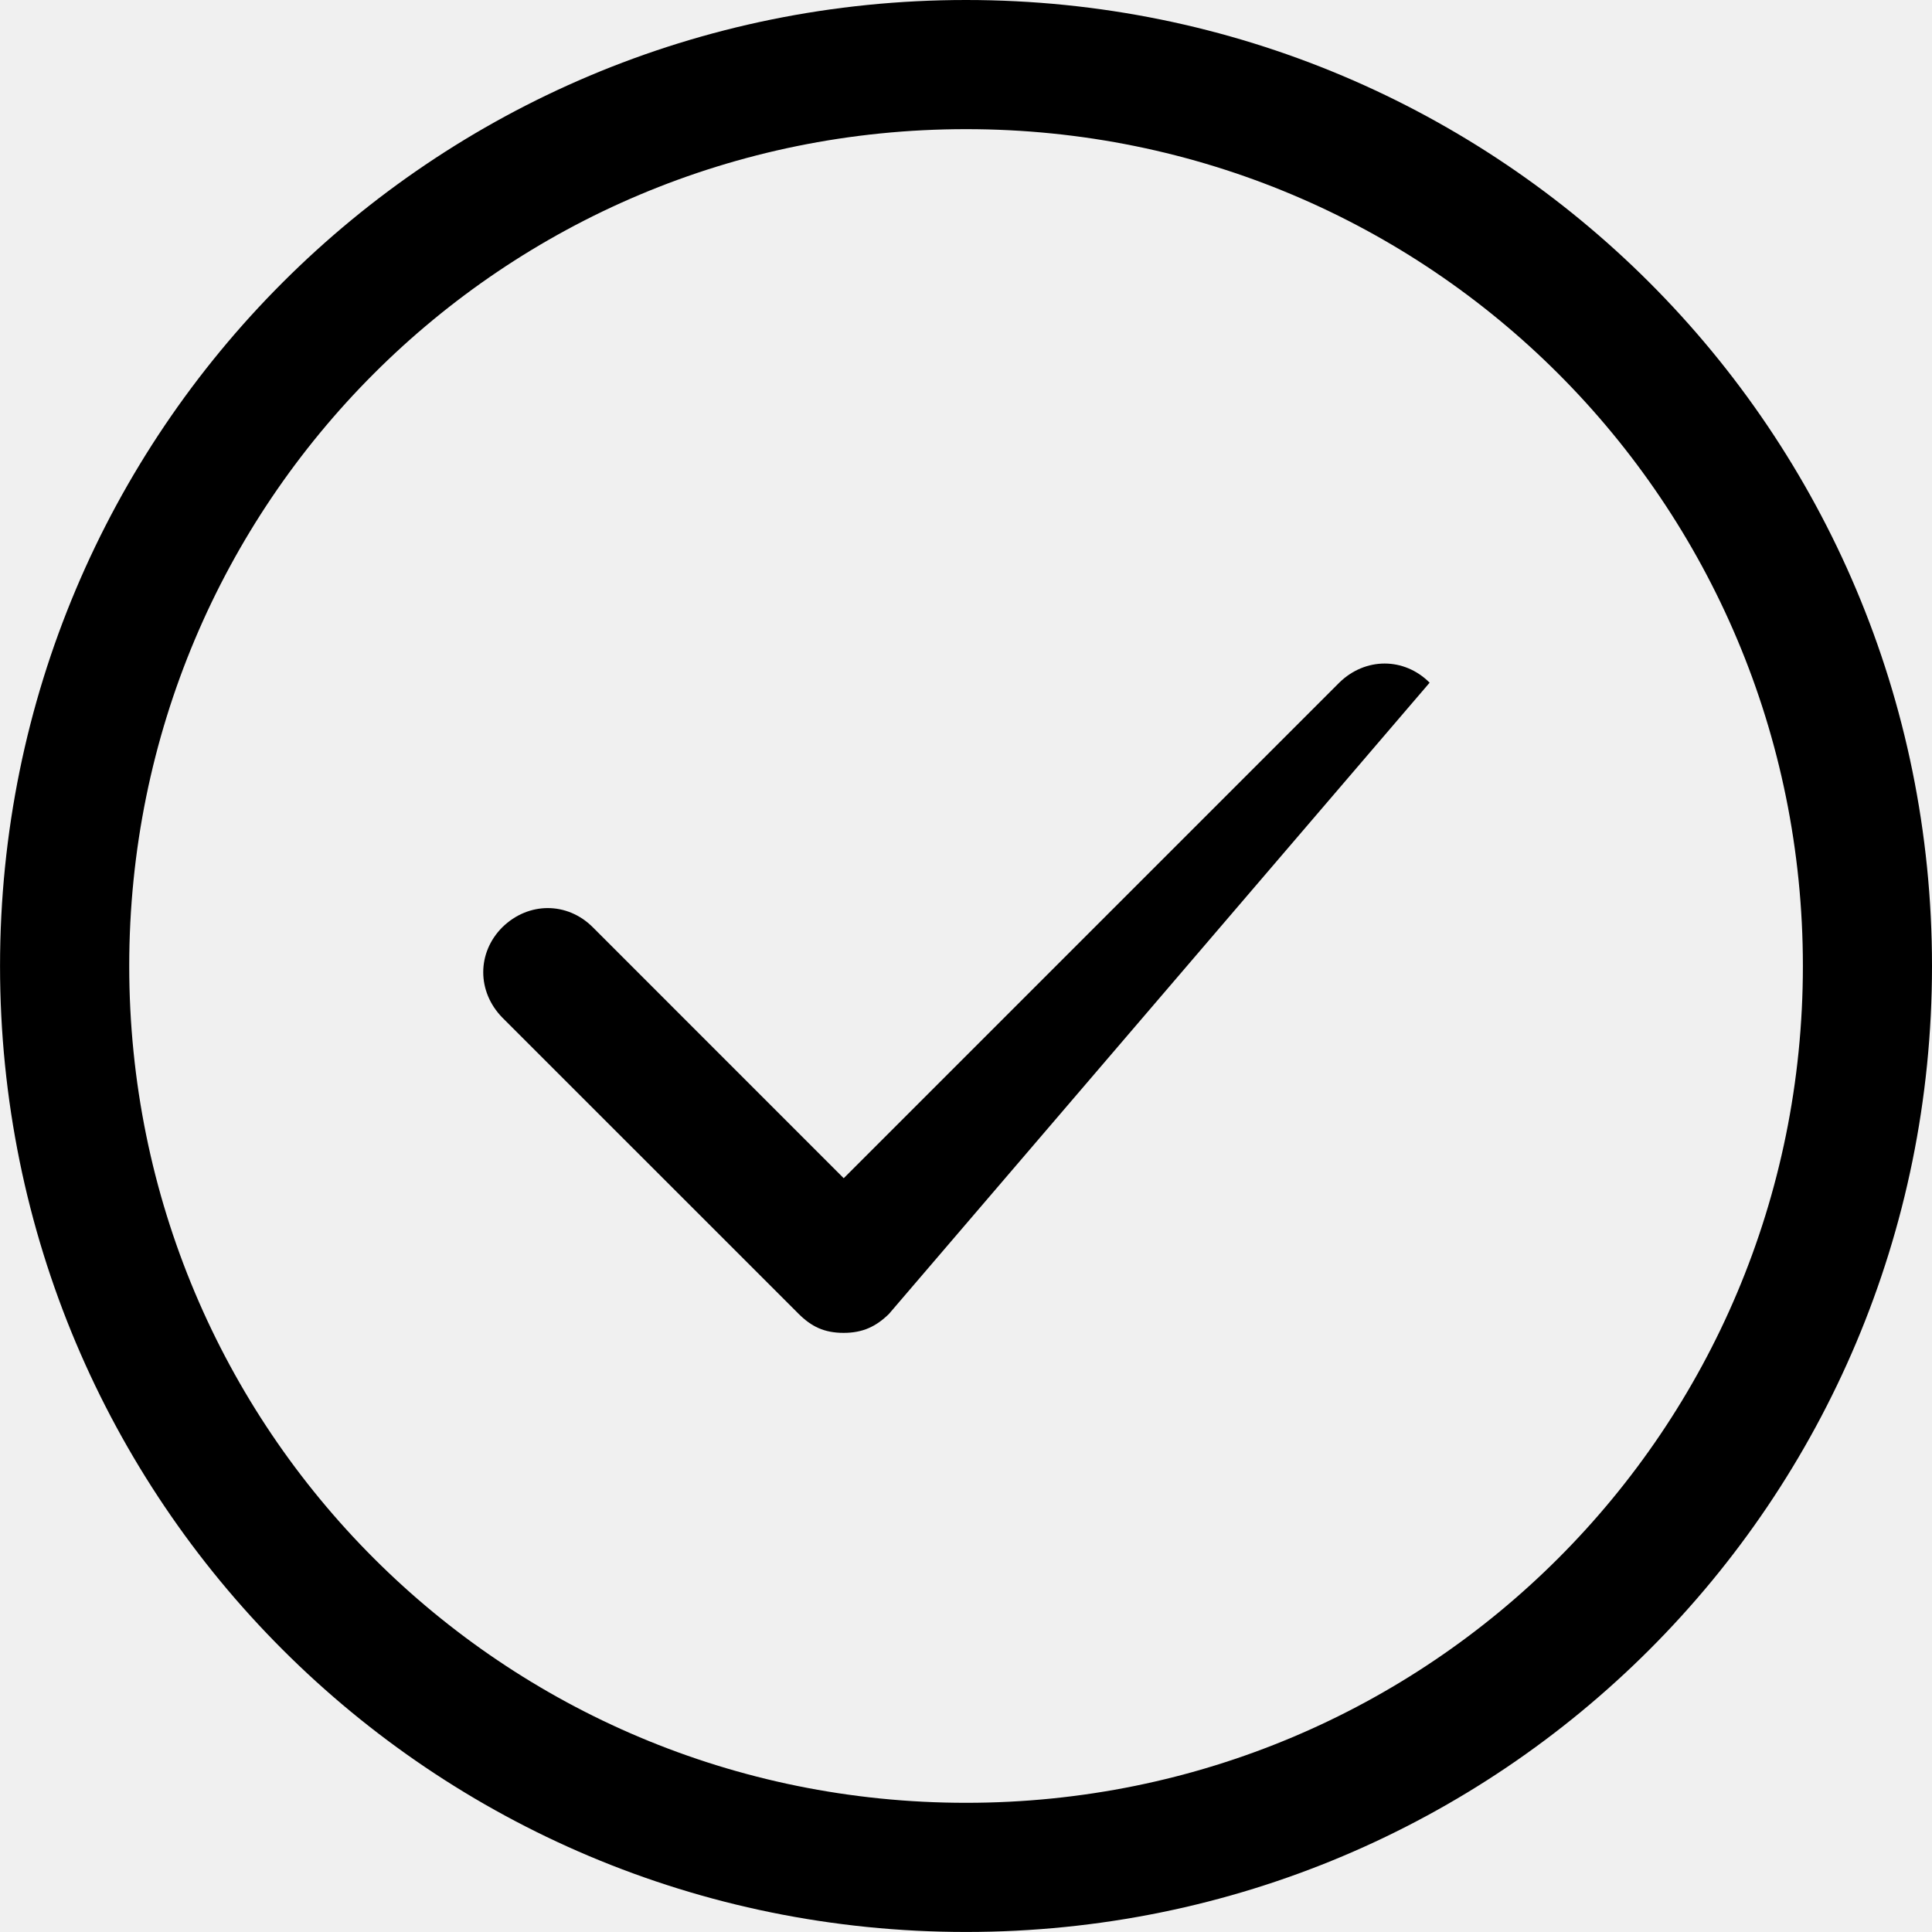
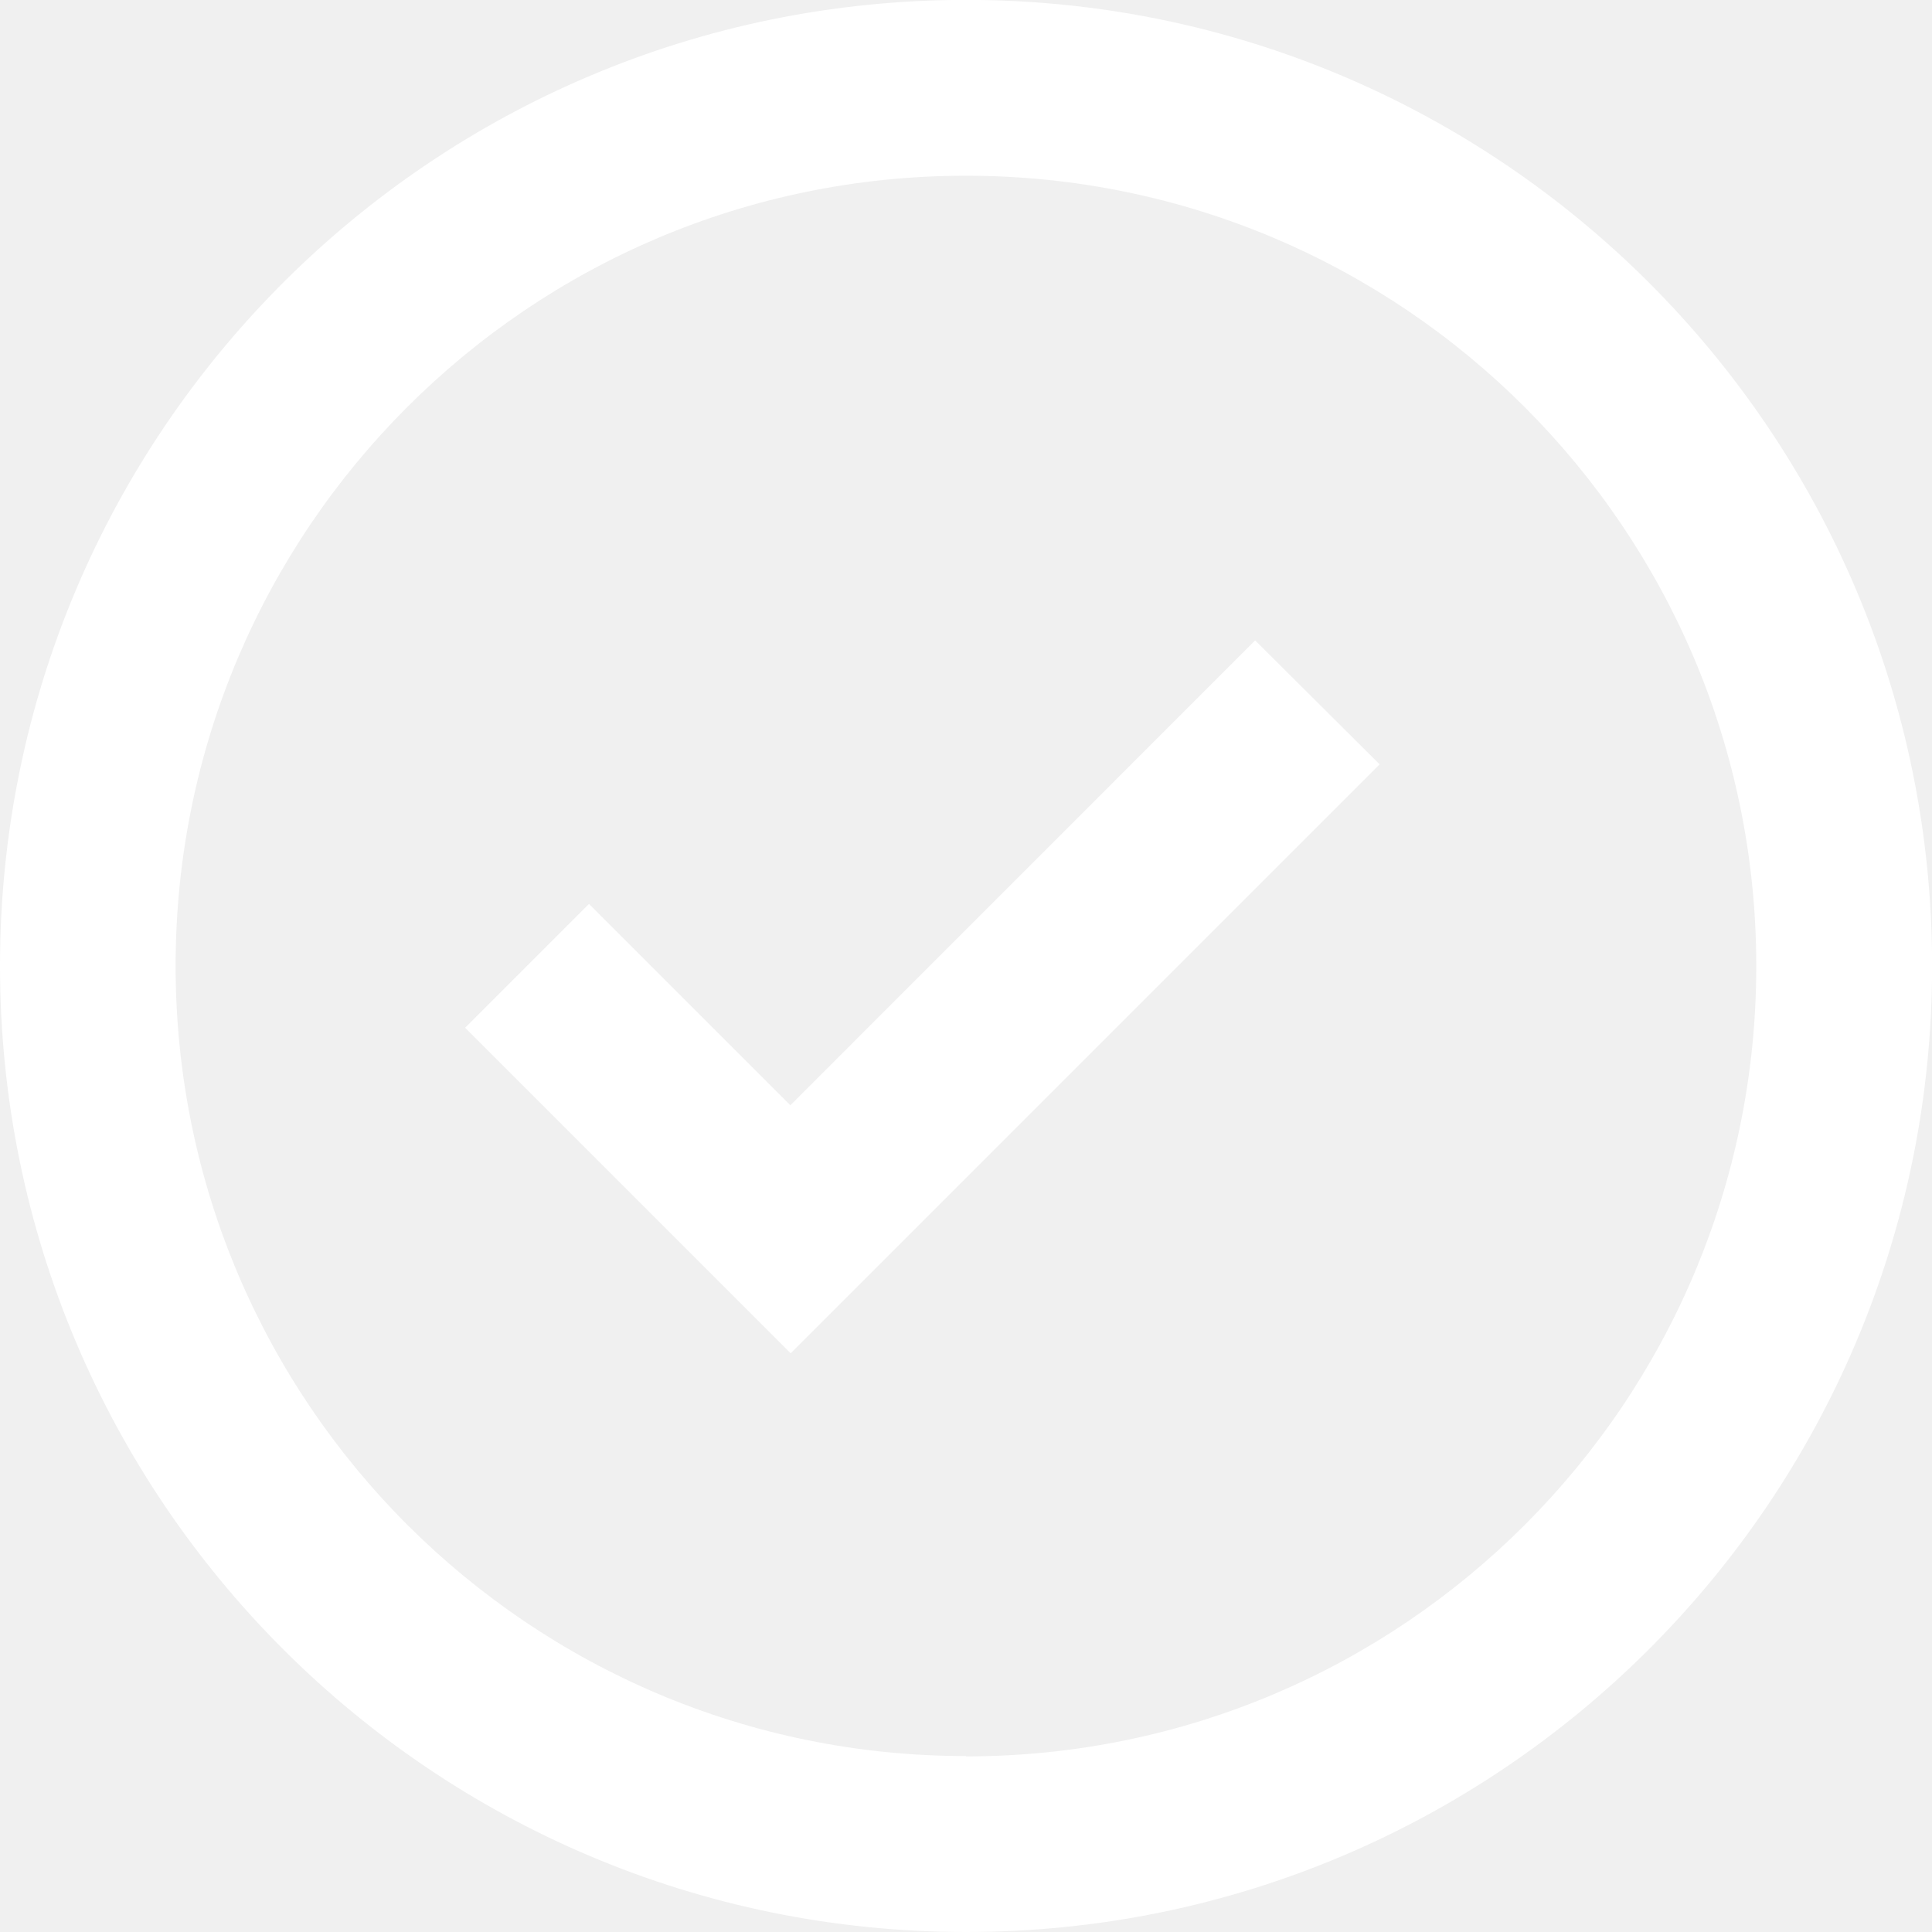
- <svg xmlns="http://www.w3.org/2000/svg" version="1.1" x="0px" y="0px" viewBox="554.999 669.444 49.141 49.141" xml:space="preserve">
-   <path d="M579.571,669.444c-13.592,0-24.571,10.968-24.571,24.571c0,13.602,10.968,24.569,24.571,24.569     c13.602,0,24.569-10.968,24.569-24.569C604.14,680.412,593.16,669.444,579.571,669.444z M579.571,715.299     c-11.793,0-21.285-9.492-21.285-21.285c0-11.791,9.492-21.285,21.285-21.285c11.791,0,21.285,9.494,21.285,21.285     C600.856,705.807,591.362,715.299,579.571,715.299z" />
-   <path d="M591.362,686.808c-0.649-0.649-1.636-0.649-2.299,0l-12.604,12.604l-6.383-6.384     c-0.649-0.649-1.636-0.649-2.299,0c-0.649,0.649-0.649,1.637,0,2.3l7.532,7.531c0.325,0.324,0.649,0.487,1.149,0.487     c0.487,0,0.825-0.163,1.15-0.48 7l13.752-13.753C592.011,688.456,592.011,687.47,591.362,686.808z" />
+ <svg xmlns="http://www.w3.org/2000/svg" width="17.163" height="17.163" viewBox="0 0 17.163 17.163">
+   <path fill="#fff" fill-rule="evenodd" d="M9.582 18.163a8.582 8.582 0 1 1 8.582-8.582 8.582 8.582 0 0 1-8.582 8.582zm0-1.56A7.021 7.021 0 1 0 2.56 9.582 7.021 7.021 0 0 0 9.582 16.6zm2.568-9.914l-4.129 4.13L6.232 9.03l-1.1 1.1 2.892 2.892 5.232-5.232z" transform="translate(-1 -1)" />
</svg>
